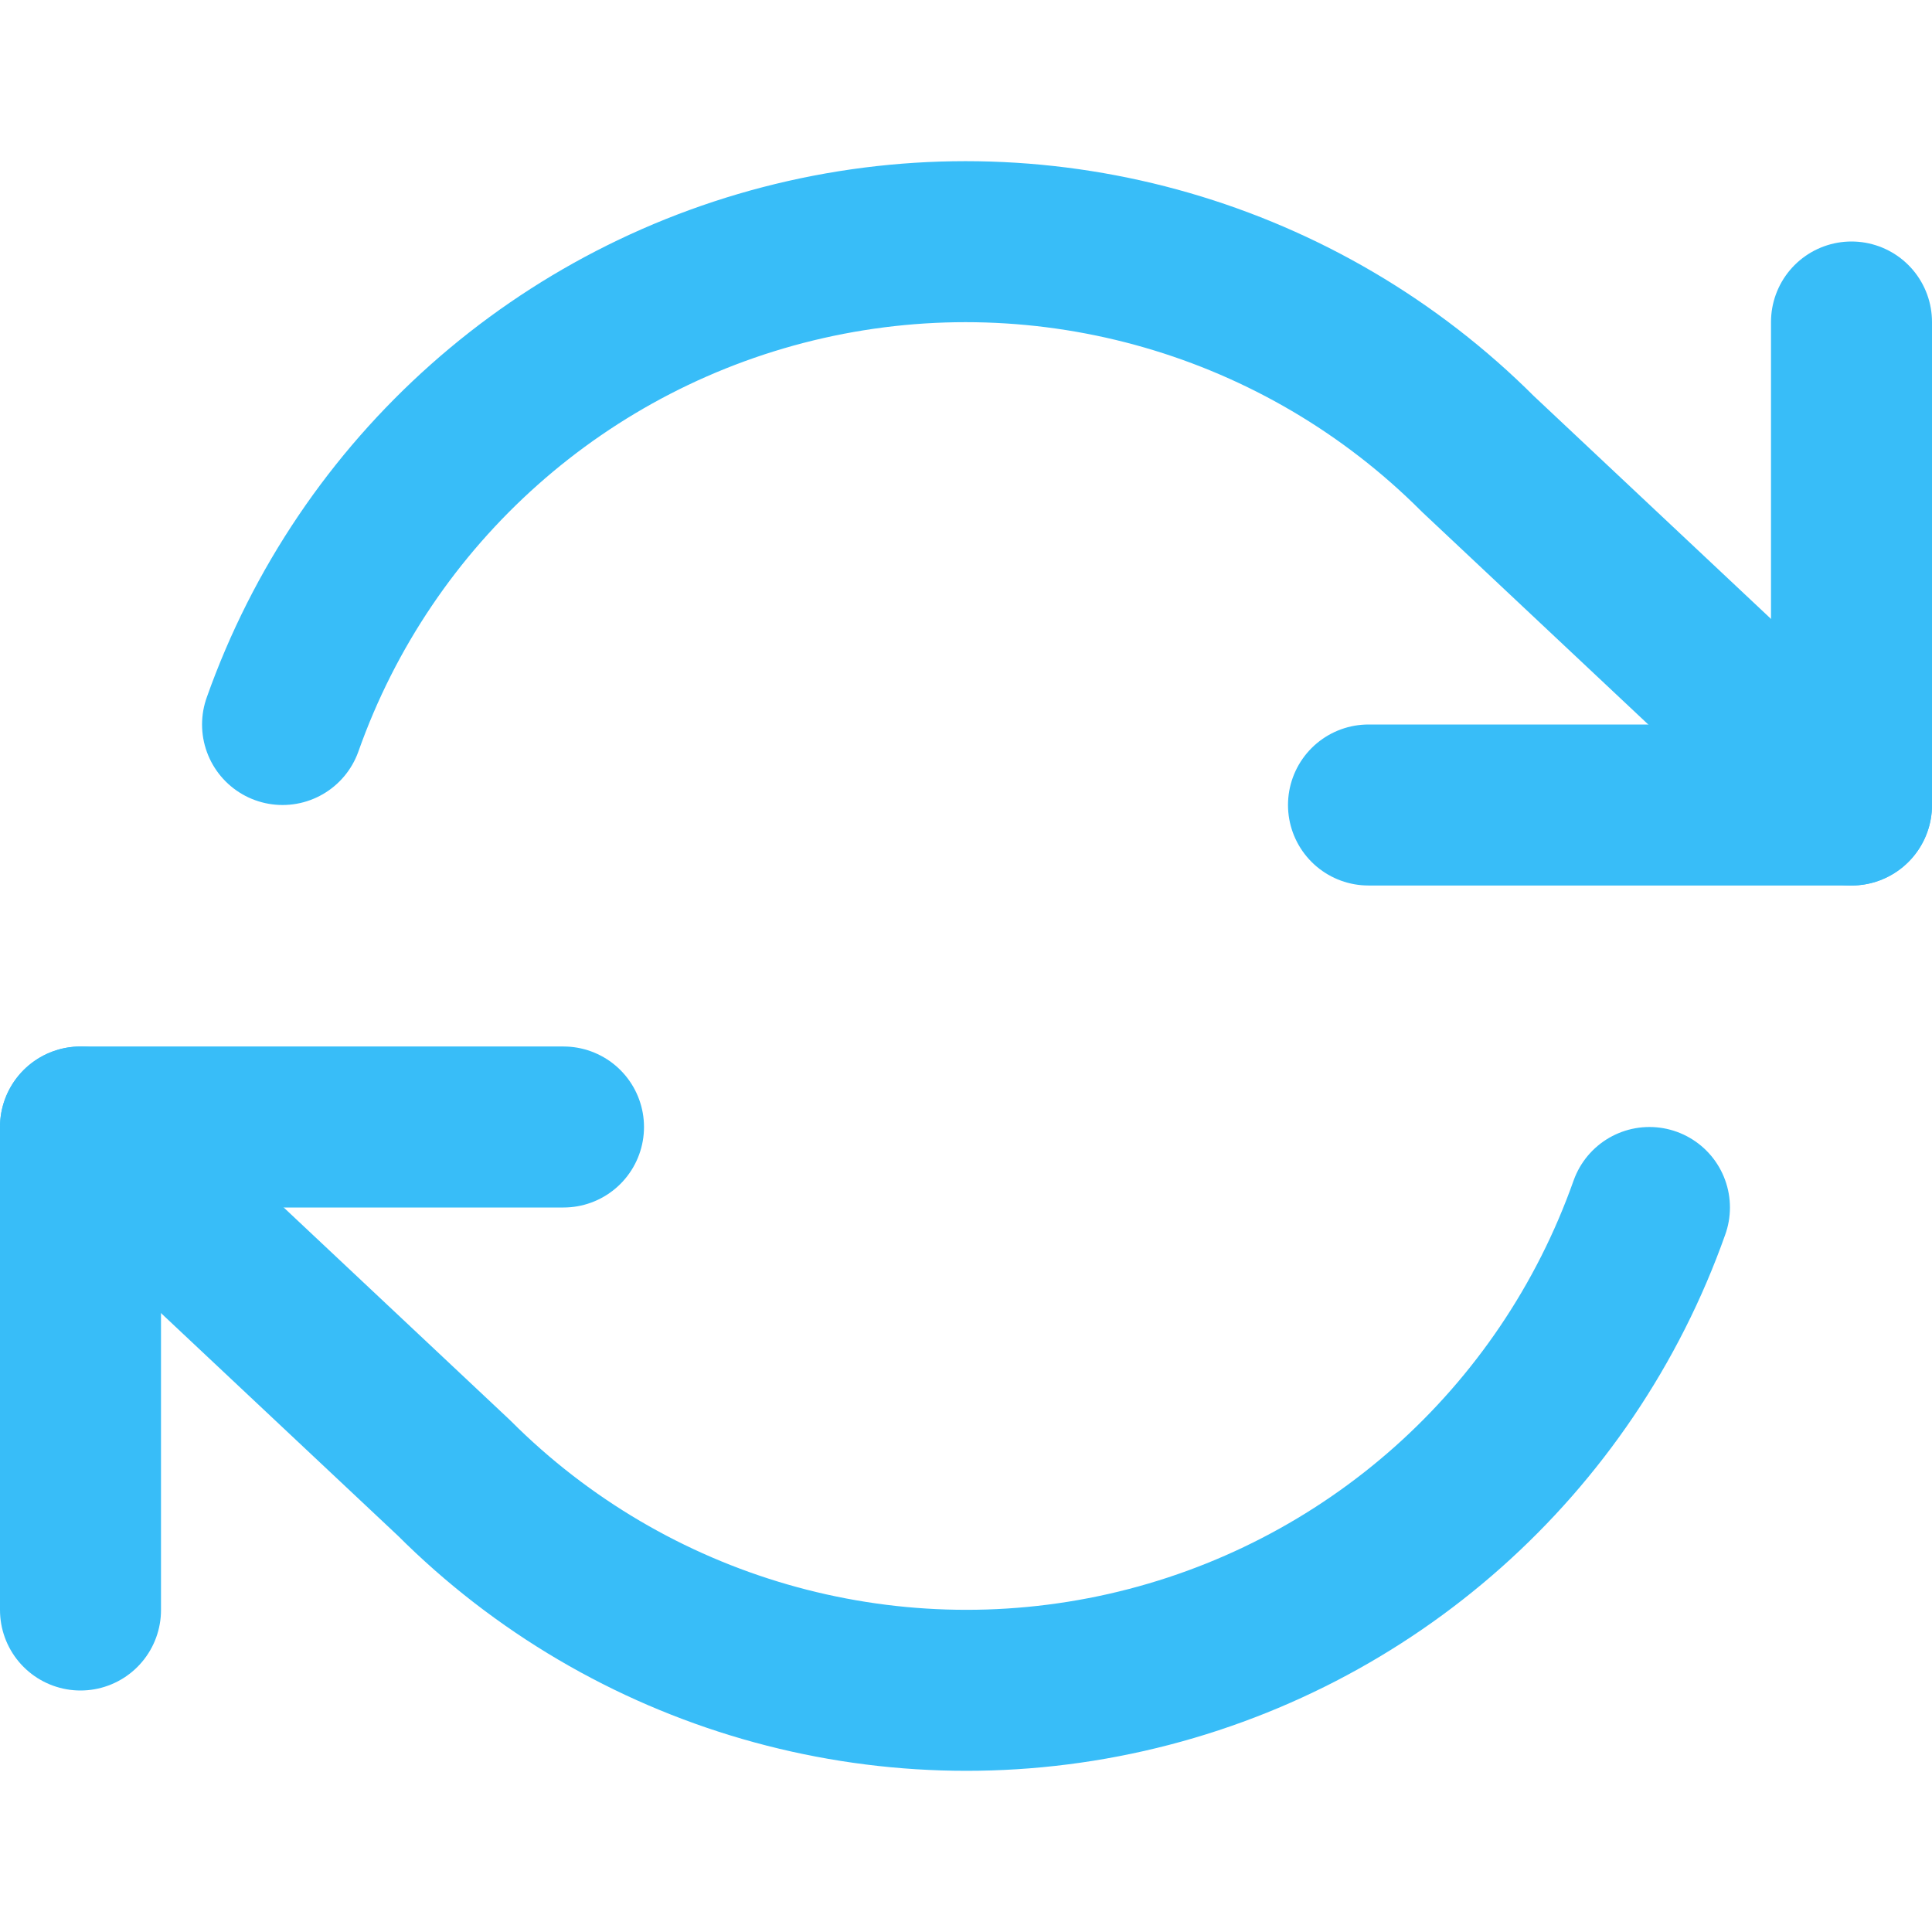
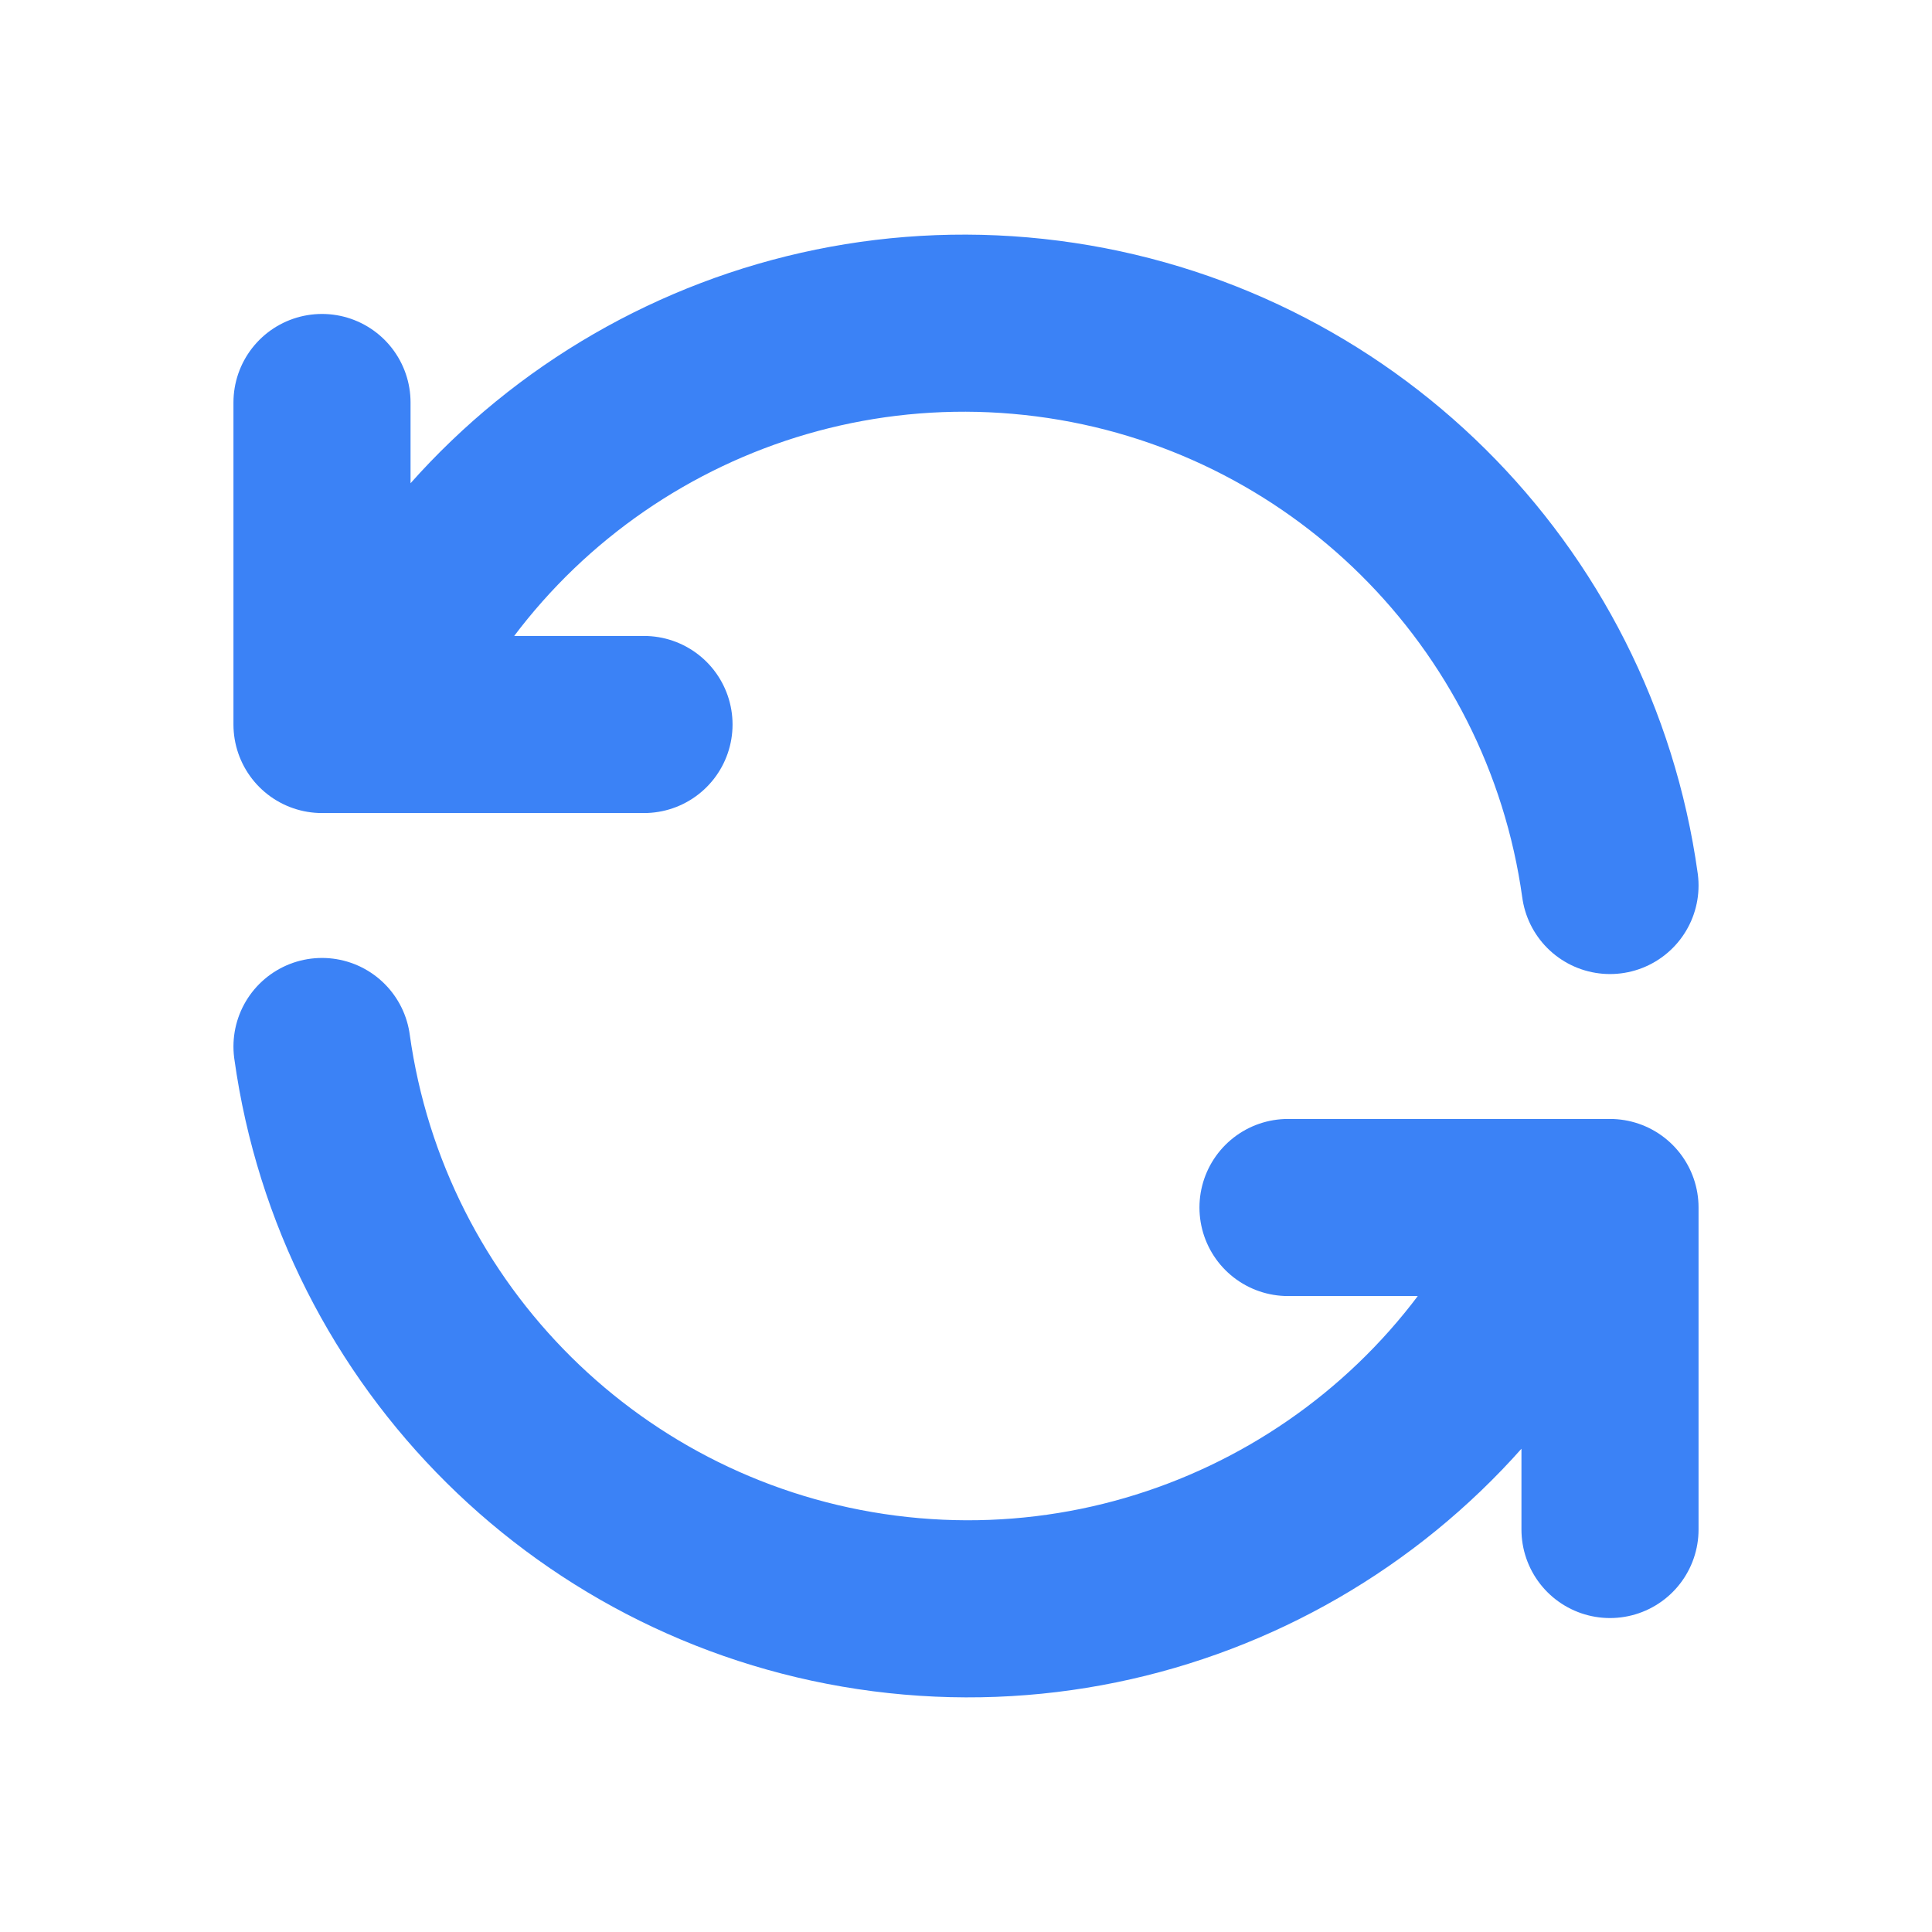
- <svg xmlns="http://www.w3.org/2000/svg" viewBox="0 0 24 24" fill="none" stroke="#38bdf8" stroke-width="2" stroke-linecap="round" stroke-linejoin="round">
-   <polyline points="23 4 23 10 17 10" />
-   <polyline points="1 20 1 14 7 14" />
-   <path d="M3.51 9a9 9 0 0 1 14.85-3.36L23 10M1 14l4.64 4.36A9 9 0 0 0 20.49 15" />
+ <svg xmlns="http://www.w3.org/2000/svg" width="24" height="24" viewBox="0 0 24 24" fill="none" stroke="#3b82f6" stroke-width="2.2" stroke-linecap="round" stroke-linejoin="round">
+   <path d="M20 11a8.1 8.1 0 0 0 -15.5 -2m-.5 -4v4h4" />
+   <path d="M4 13a8.1 8.1 0 0 0 15.5 2m.5 4v-4h-4" />
</svg>
